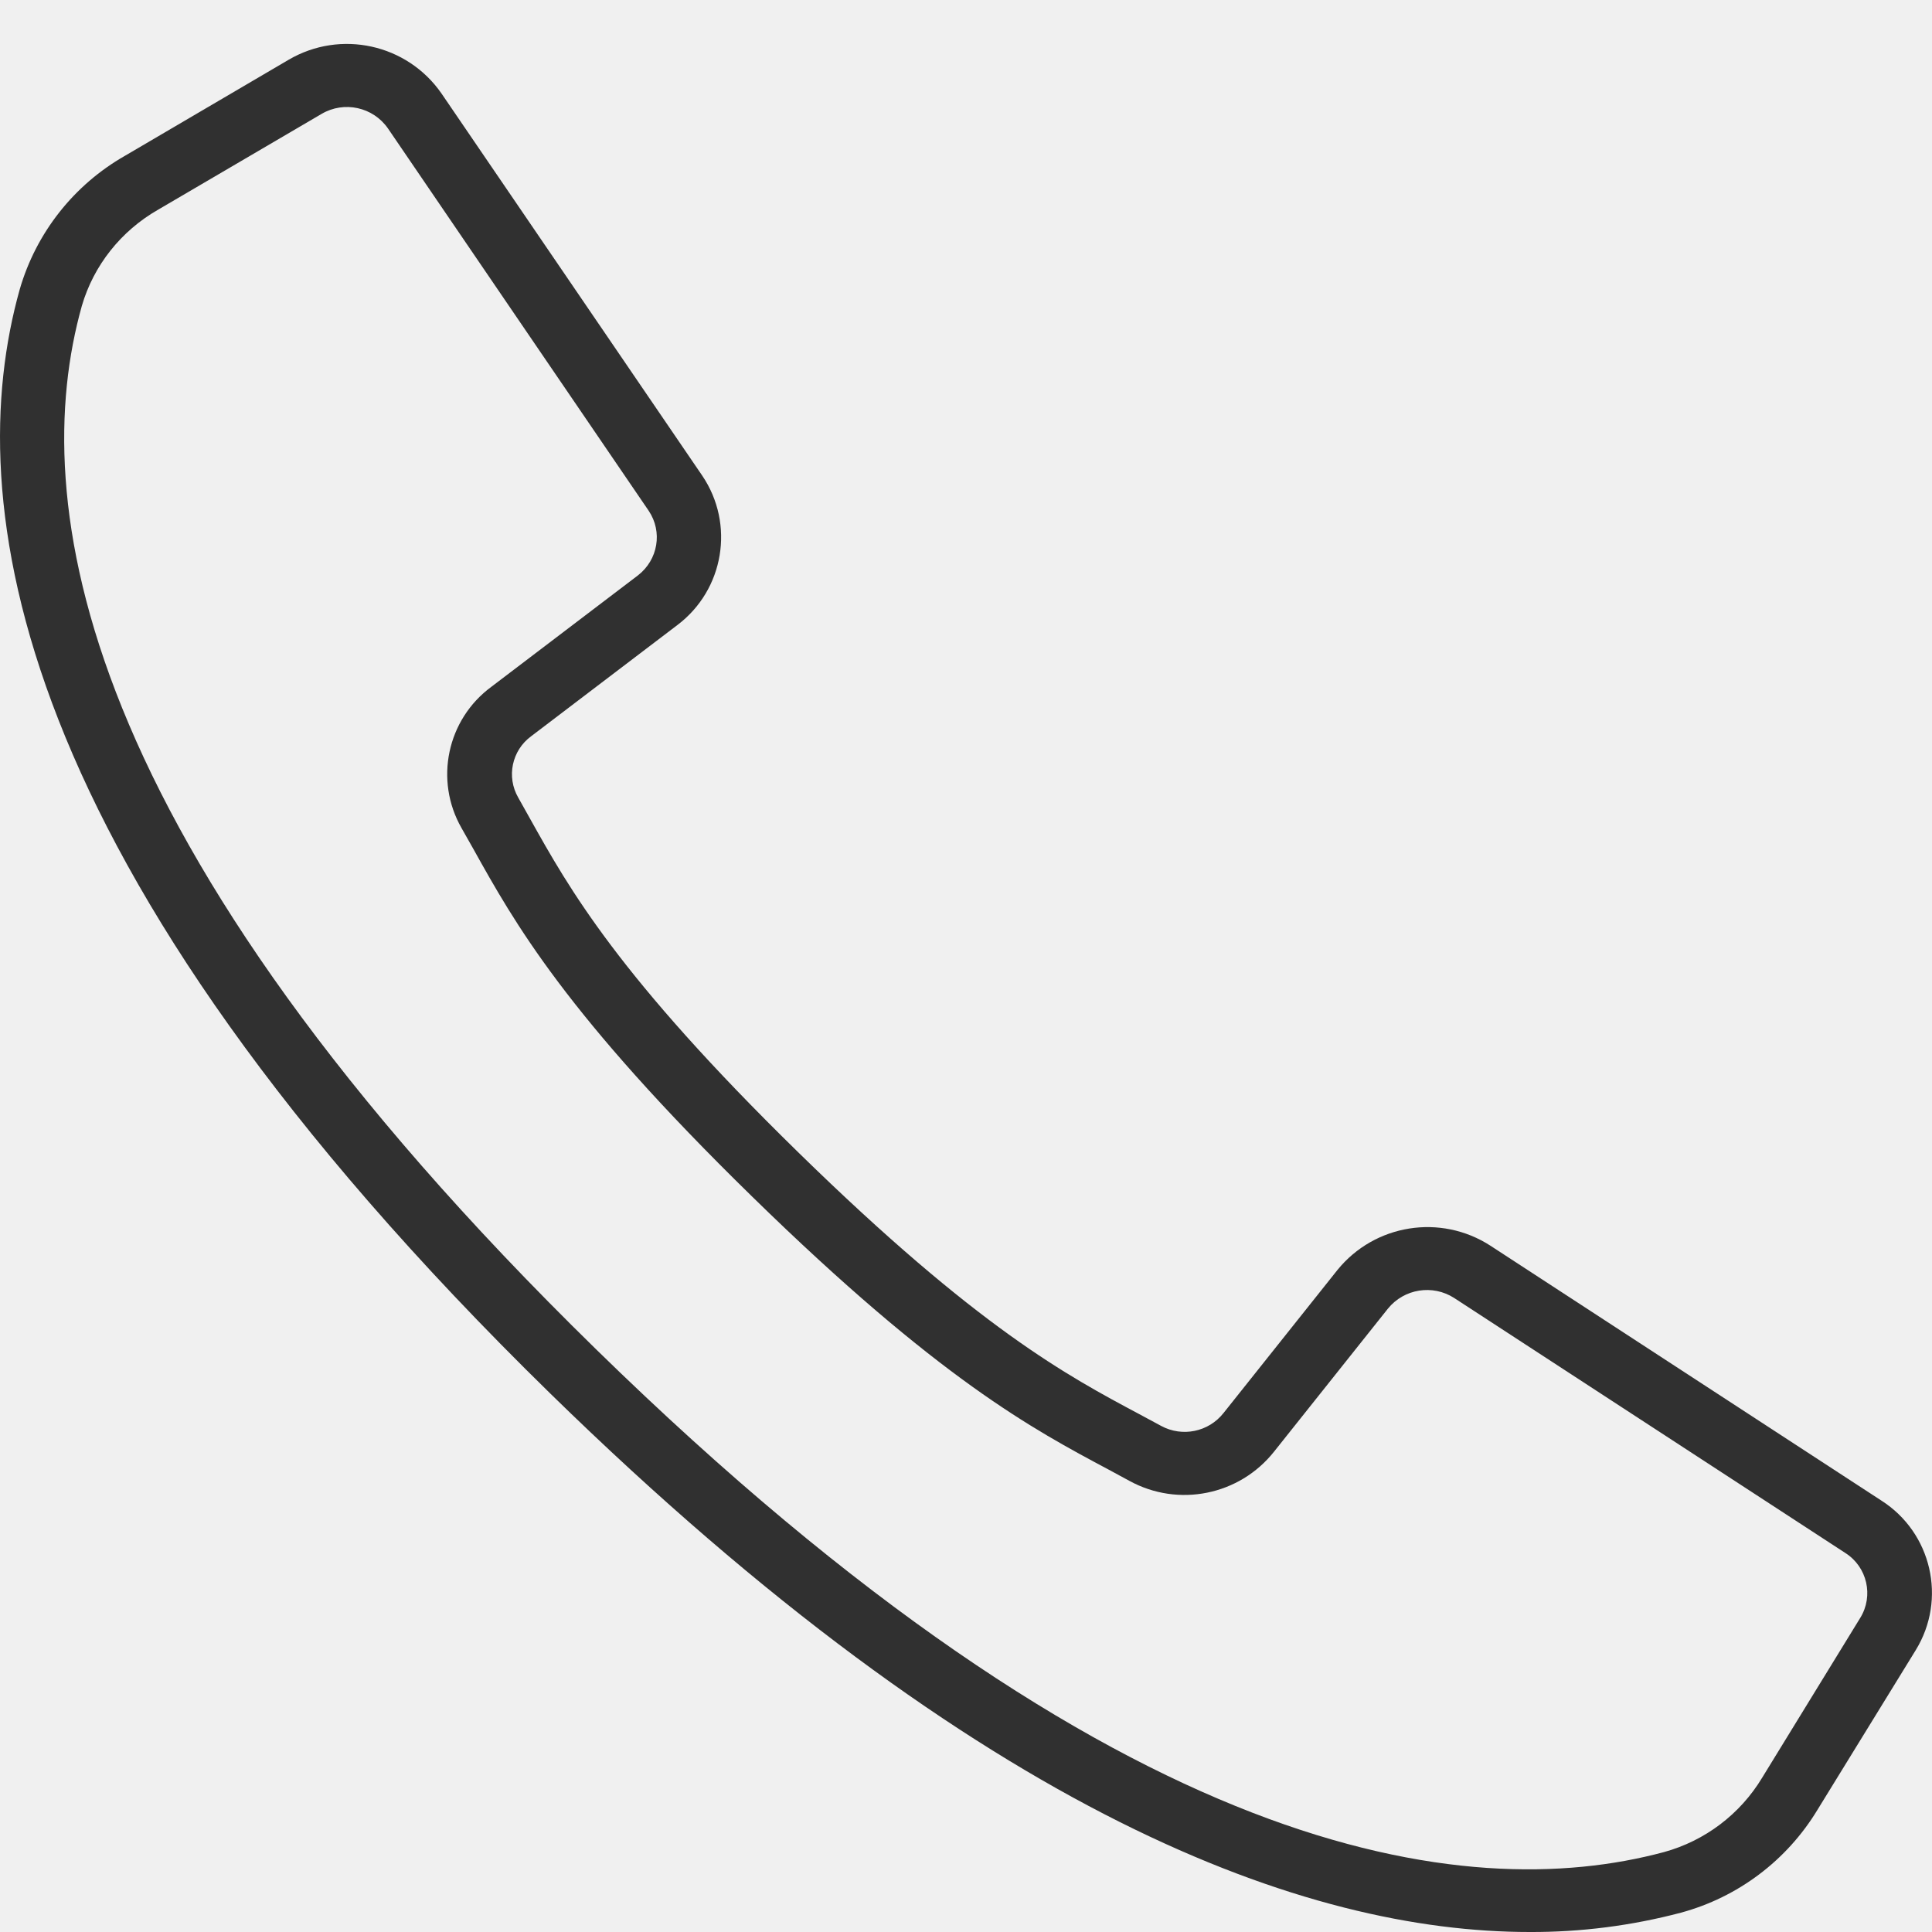
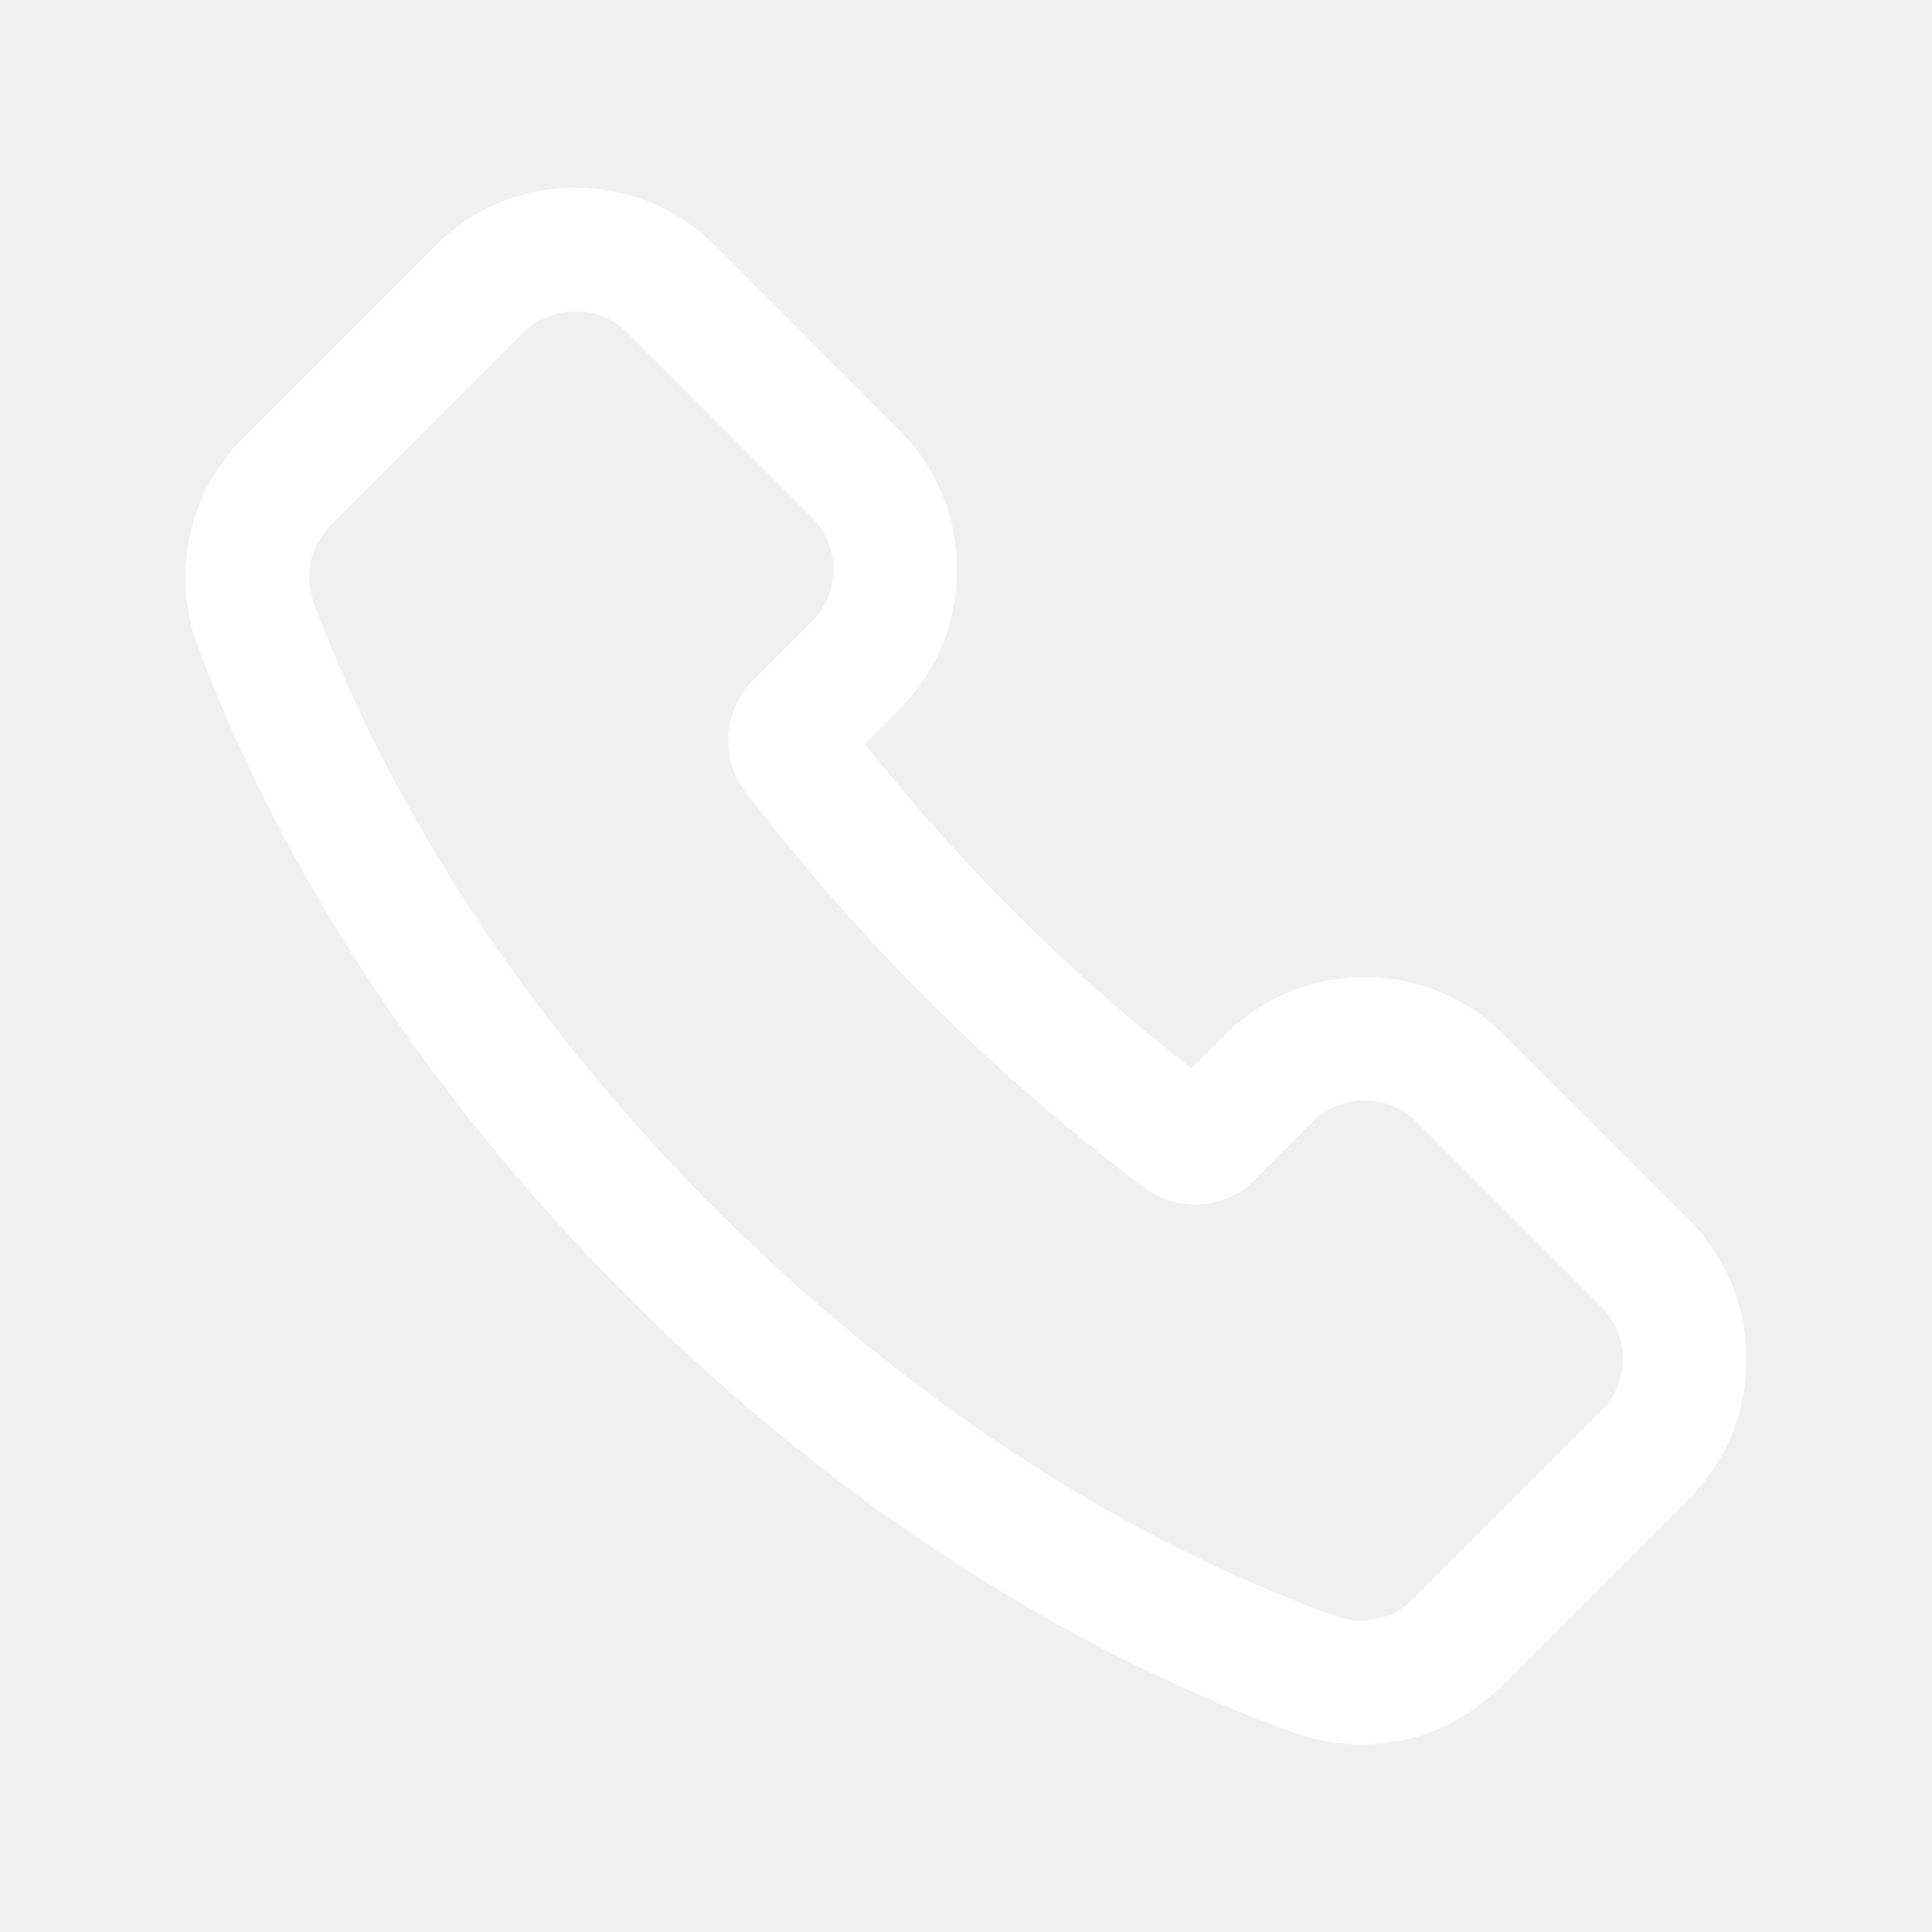
- <svg xmlns="http://www.w3.org/2000/svg" width="22" height="22" viewBox="0 0 22 22" fill="none">
-   <path stroke="1" d="M21.423 17.087l-4.453-2.903a1.32 1.32 0 00-1.74.277l-1.298 1.63a.563.563 0 01-.71.146l-.247-.133c-.818-.436-1.836-.978-3.886-2.983s-2.607-3-3.053-3.798l-.135-.241a.535.535 0 01.147-.698l1.666-1.267a1.252 1.252 0 00.283-1.7l-2.97-4.353A1.311 1.311 0 003.286.681L1.423 1.774a2.576 2.576 0 00-1.198 1.52C-.445 5.68.06 9.801 6.27 15.872 11.211 20.7 14.89 22 17.418 22a6.636 6.636 0 001.723-.22 2.617 2.617 0 001.554-1.17l1.12-1.82a1.246 1.246 0 00-.392-1.703zm-.24 1.336l-1.117 1.82a1.89 1.89 0 01-1.118.847c-2.256.605-6.196.104-12.159-5.724C.826 9.538.313 5.687.932 3.483c.134-.46.445-.853.868-1.095l1.862-1.091a.569.569 0 01.756.166L6.032 3.83l1.354 1.985c.162.24.108.56-.123.738L5.596 7.82a1.236 1.236 0 00-.34 1.61l.133.235c.468.84 1.05 1.884 3.177 3.962 2.127 2.079 3.196 2.648 4.055 3.106l.24.13a1.303 1.303 0 001.647-.333l1.297-1.629a.573.573 0 01.755-.12l4.453 2.903a.54.54 0 01.17.739z" fill="#000" fill-opacity=".8" />
+ <svg xmlns="http://www.w3.org/2000/svg" width="18" height="18" viewBox="0 0 18 18" fill="none">
+   <path d="M12.681 16.252c-.211 0-.422-.037-.623-.109-1.36-.49-2.7-1.216-3.987-2.155a19.038 19.038 0 01-2.219-1.905c-.67-.67-1.29-1.387-1.84-2.13-.937-1.266-1.667-2.59-2.169-3.932a1.839 1.839 0 01.422-1.94L4.06 2.286a1.838 1.838 0 012.598 0L8.38 4.01c.346.345.536.807.536 1.298 0 .492-.19.953-.536 1.299l-.324.324A18.094 18.094 0 0011.1 9.955l.314-.314a1.825 1.825 0 011.299-.537c.491 0 .953.191 1.298.537l1.724 1.723c.345.346.536.808.536 1.3 0 .49-.19.952-.536 1.298l-1.755 1.755a1.843 1.843 0 01-.9.494 2.003 2.003 0 01-.4.041zM5.36 2.9a.683.683 0 00-.485.2L3.081 4.893a.685.685 0 00-.158.723c.464 1.242 1.143 2.47 2.016 3.65.517.697 1.098 1.37 1.728 2a18.03 18.03 0 002.085 1.79c1.198.876 2.441 1.55 3.697 2.003.248.09.53.027.716-.16l1.755-1.755a.68.68 0 00.2-.485.683.683 0 00-.2-.484l-1.723-1.723a.685.685 0 00-.968 0l-.54.54a.786.786 0 01-1.028.073 19.17 19.17 0 01-3.717-3.692.79.79 0 01.069-1.032l.553-.553a.68.68 0 00.199-.484.683.683 0 00-.2-.484l-1.72-1.721a.683.683 0 00-.484-.2z" fill="#fff" />
</svg>
